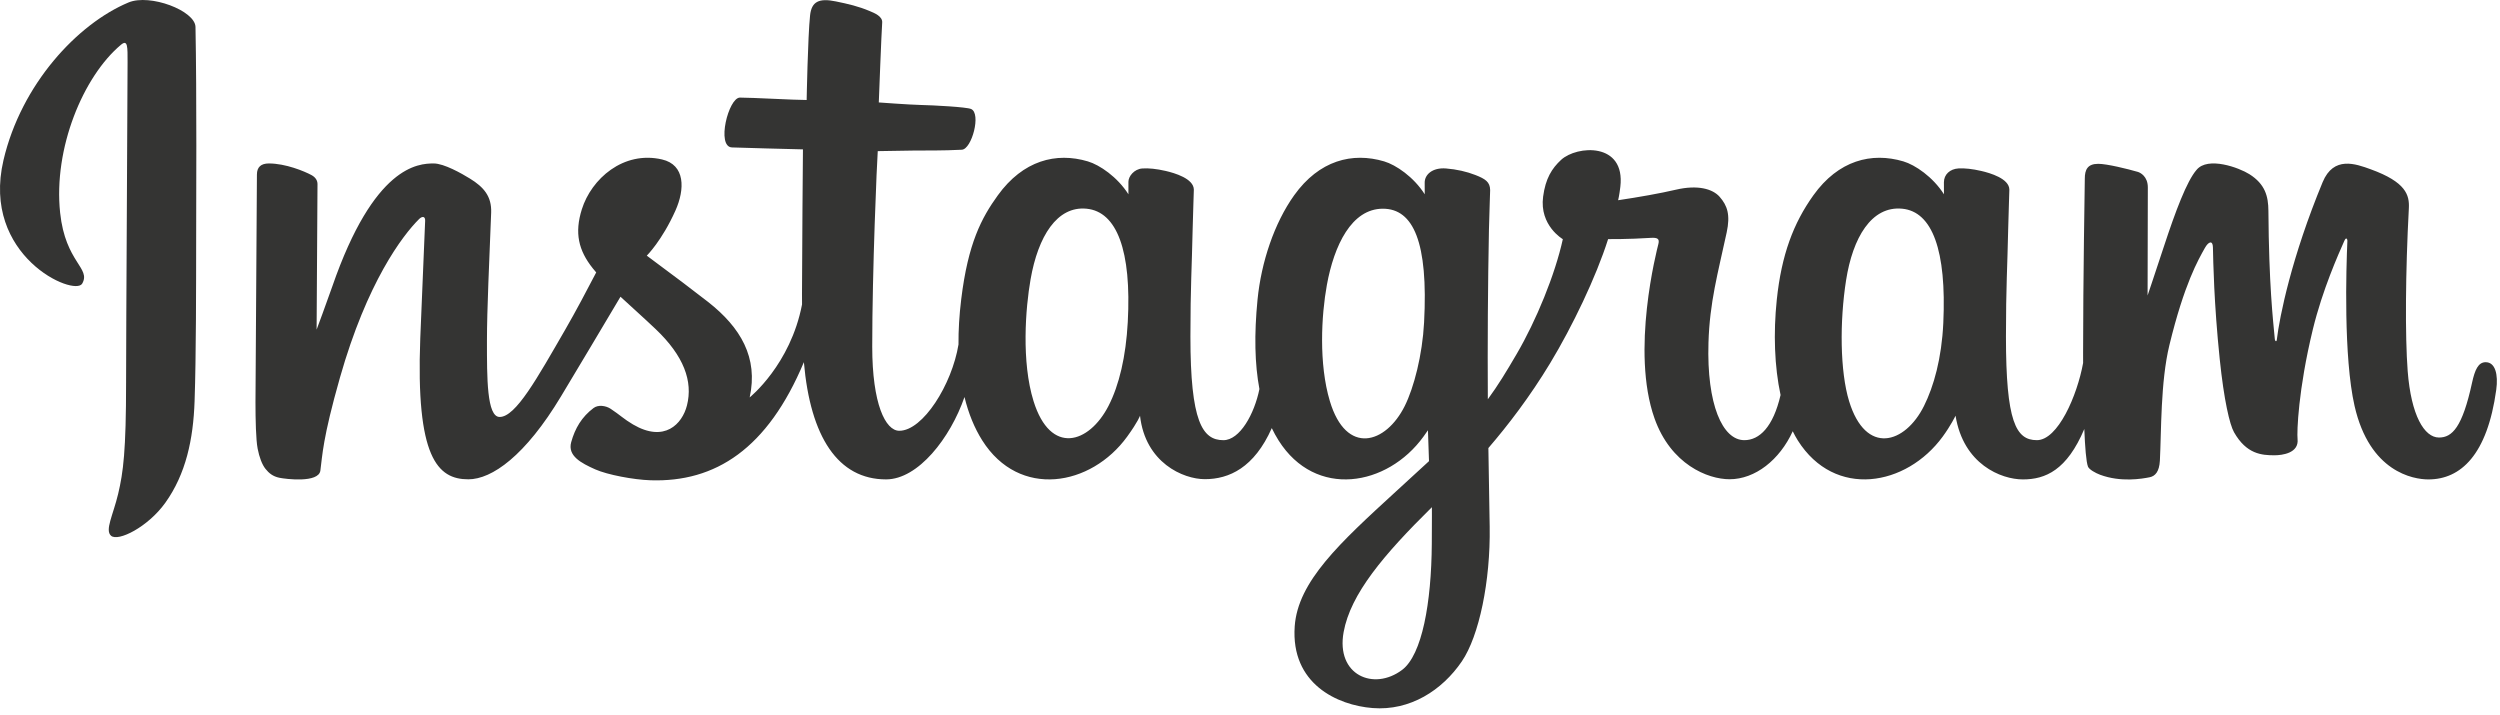
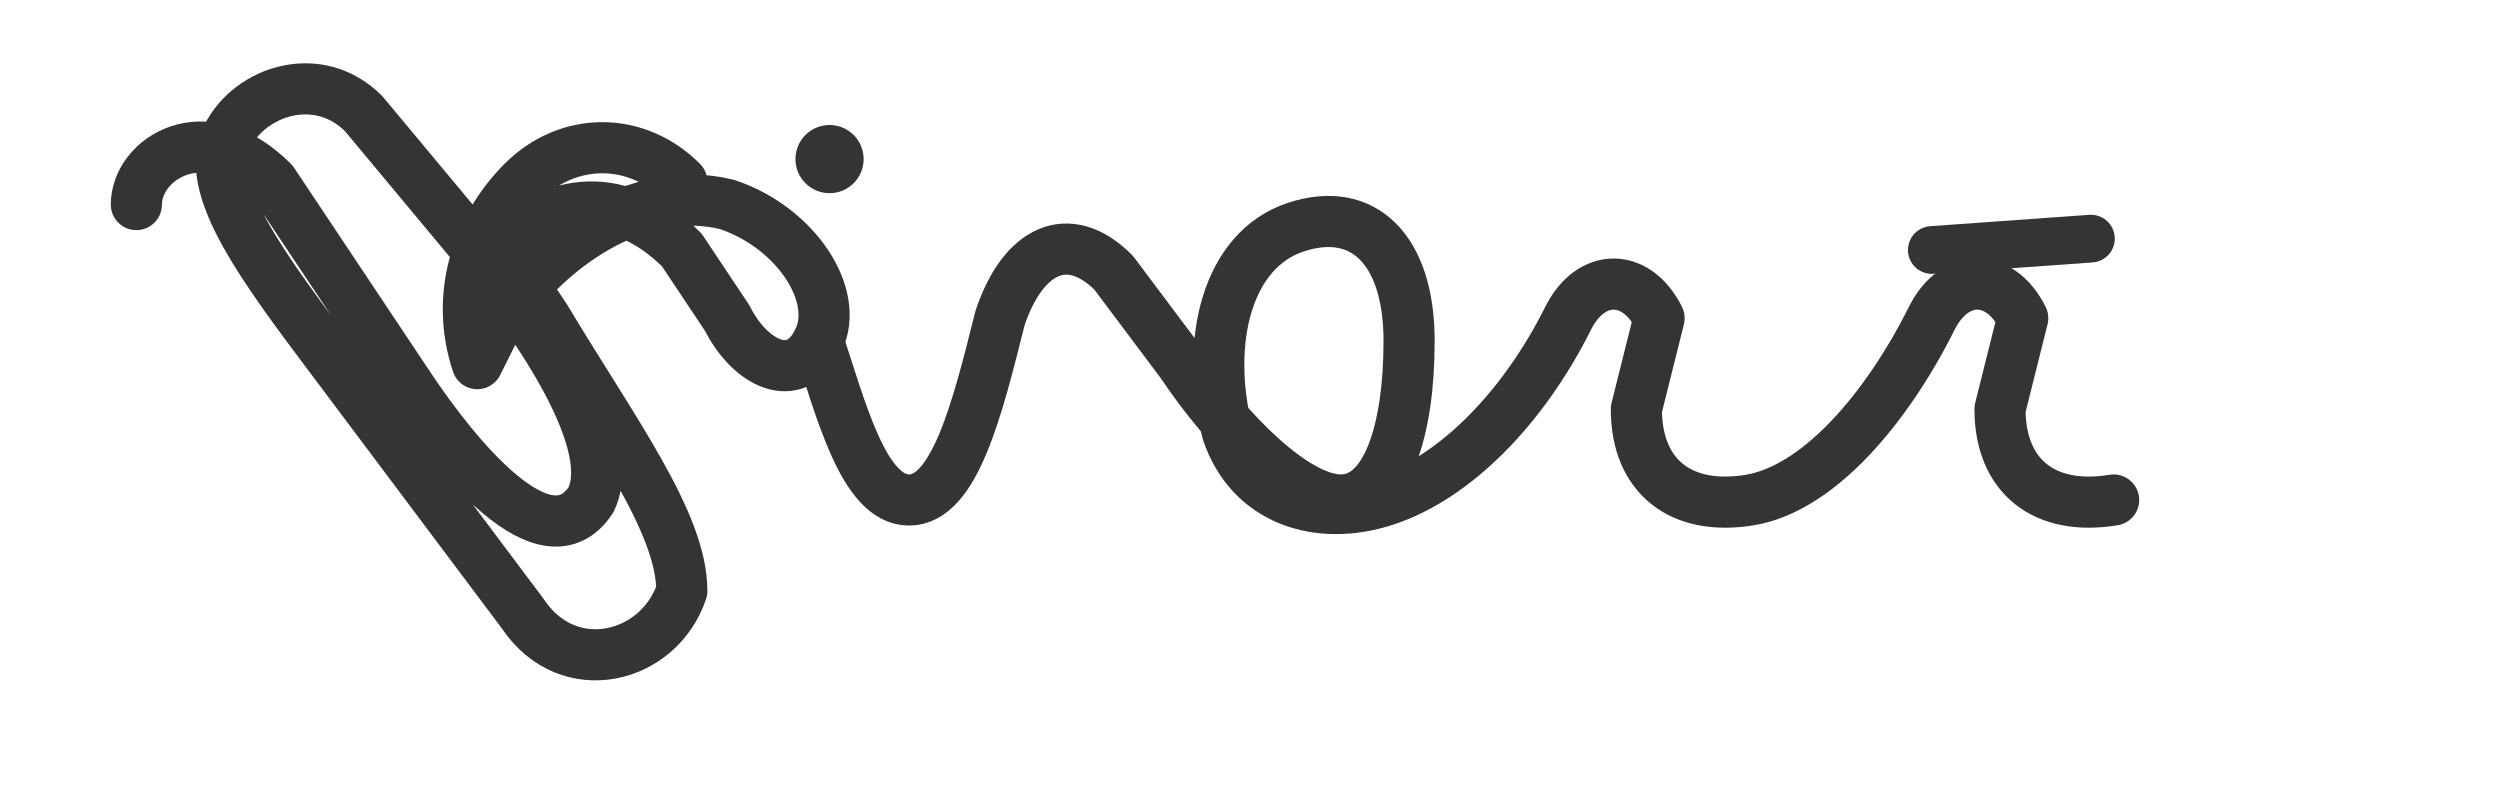
- <svg xmlns="http://www.w3.org/2000/svg" width="168" height="48" viewBox="0 0 168 48" fill="none">
-   <path d="M8.636 0.166C5.201 1.604 1.426 5.664 0.234 10.763C-1.277 17.221 5.007 19.953 5.523 19.059C6.13 18.006 4.397 17.651 4.041 14.299C3.58 9.971 5.592 5.134 8.125 3.012C8.595 2.618 8.573 3.167 8.573 4.182C8.573 5.997 8.473 22.292 8.473 25.692C8.473 30.294 8.283 31.747 7.941 33.183C7.595 34.638 7.039 35.621 7.46 36C7.931 36.423 9.941 35.416 11.105 33.792C12.5 31.844 12.989 29.505 13.076 26.965C13.182 23.903 13.178 19.044 13.182 16.272C13.186 13.731 13.225 6.288 13.137 1.813C13.116 0.715 10.072 -0.436 8.636 0.166" fill="#343433" />
-   <path d="M130.59 21.701C130.479 24.093 129.949 25.963 129.292 27.282C128.02 29.835 125.38 30.628 124.259 26.958C123.648 24.957 123.619 21.615 124.058 18.823C124.505 15.979 125.754 13.831 127.821 14.024C129.86 14.216 130.814 16.843 130.59 21.701V21.701ZM96.217 36.543C96.19 40.518 95.564 44.003 94.223 45.016C92.32 46.451 89.762 45.374 90.292 42.474C90.76 39.907 92.977 37.286 96.223 34.083C96.223 34.083 96.23 34.813 96.217 36.543ZM95.698 21.677C95.582 23.857 95.017 26.045 94.4 27.282C93.128 29.835 90.469 30.634 89.367 26.958C88.613 24.446 88.794 21.196 89.166 19.148C89.65 16.49 90.823 14.025 92.929 14.025C94.977 14.025 95.987 16.271 95.698 21.677ZM75.786 21.645C75.661 23.952 75.211 25.881 74.489 27.282C73.182 29.818 70.596 30.622 69.455 26.958C68.633 24.316 68.913 20.713 69.255 18.767C69.762 15.878 71.033 13.831 73.017 14.025C75.055 14.224 76.046 16.843 75.786 21.645V21.645ZM167.036 24.34C166.538 24.34 166.311 24.853 166.122 25.717C165.47 28.724 164.784 29.402 163.9 29.402C162.912 29.402 162.025 27.914 161.796 24.935C161.617 22.592 161.646 18.279 161.875 13.989C161.922 13.107 161.679 12.235 159.315 11.377C158.297 11.007 156.819 10.463 156.082 12.24C154.002 17.262 153.188 21.248 152.996 22.867C152.986 22.951 152.884 22.969 152.866 22.773C152.744 21.476 152.471 19.118 152.437 14.166C152.43 13.2 152.226 12.378 151.159 11.705C150.467 11.267 148.366 10.495 147.61 11.414C146.954 12.166 146.195 14.189 145.406 16.588C144.765 18.538 144.318 19.856 144.318 19.856C144.318 19.856 144.327 14.596 144.334 12.601C144.338 11.848 143.821 11.598 143.666 11.552C142.965 11.349 141.585 11.009 140.999 11.009C140.275 11.009 140.099 11.413 140.099 12.002C140.099 12.079 139.984 18.927 139.984 23.715C139.984 23.923 139.984 24.15 139.985 24.392C139.586 26.592 138.289 29.579 136.878 29.579C135.466 29.579 134.8 28.331 134.8 22.622C134.8 19.292 134.9 17.844 134.949 15.435C134.977 14.048 135.033 12.983 135.029 12.741C135.019 12 133.737 11.626 133.14 11.488C132.541 11.349 132.02 11.295 131.614 11.318C131.038 11.351 130.631 11.728 130.631 12.248C130.631 12.526 130.634 13.056 130.634 13.056C129.893 11.89 128.7 11.08 127.907 10.845C125.77 10.21 123.54 10.772 121.858 13.126C120.521 14.996 119.716 17.114 119.398 20.157C119.167 22.381 119.242 24.637 119.654 26.545C119.156 28.698 118.232 29.579 117.22 29.579C115.75 29.579 114.685 27.181 114.809 23.033C114.89 20.305 115.436 18.39 116.033 15.62C116.288 14.439 116.081 13.821 115.562 13.228C115.087 12.685 114.073 12.407 112.617 12.748C111.579 12.992 110.095 13.254 108.738 13.455C108.738 13.455 108.82 13.128 108.887 12.552C109.24 9.531 105.957 9.775 104.909 10.74C104.284 11.317 103.858 11.996 103.697 13.218C103.44 15.157 105.022 16.072 105.022 16.072C104.503 18.447 103.231 21.549 101.918 23.792C101.215 24.994 100.677 25.884 99.982 26.831C99.96 23.032 99.984 19.234 100.057 15.436C100.085 14.049 100.141 13.011 100.138 12.77C100.13 12.228 99.813 12.023 99.155 11.764C98.572 11.534 97.884 11.376 97.169 11.32C96.268 11.25 95.725 11.728 95.739 12.293C95.742 12.4 95.742 13.056 95.742 13.056C95.001 11.89 93.808 11.08 93.015 10.845C90.878 10.21 88.648 10.772 86.966 13.126C85.63 14.996 84.754 17.62 84.506 20.134C84.275 22.476 84.318 24.467 84.633 26.144C84.293 27.823 83.316 29.58 82.212 29.58C80.799 29.58 79.996 28.331 79.996 22.622C79.996 19.292 80.096 17.844 80.145 15.435C80.174 14.049 80.229 12.983 80.226 12.741C80.215 12 78.933 11.627 78.337 11.488C77.713 11.343 77.174 11.291 76.76 11.321C76.214 11.362 75.83 11.851 75.83 12.215V13.056C75.089 11.89 73.896 11.08 73.103 10.845C70.966 10.21 68.749 10.781 67.054 13.126C65.95 14.654 65.055 16.349 64.595 20.1C64.462 21.184 64.403 22.2 64.411 23.148C63.97 25.843 62.024 28.948 60.432 28.948C59.501 28.948 58.614 27.141 58.614 23.291C58.614 18.162 58.931 10.86 58.985 10.156C58.985 10.156 60.996 10.122 61.385 10.117C62.389 10.106 63.297 10.13 64.634 10.062C65.304 10.028 65.949 7.622 65.258 7.325C64.944 7.19 62.728 7.072 61.85 7.053C61.111 7.037 59.055 6.884 59.055 6.884C59.055 6.884 59.24 2.037 59.283 1.525C59.319 1.098 58.767 0.879 58.45 0.746C57.681 0.42 56.992 0.264 56.175 0.096C55.047 -0.137 54.535 0.091 54.436 1.042C54.285 2.487 54.207 6.72 54.207 6.72C53.379 6.72 50.551 6.558 49.723 6.558C48.954 6.558 48.124 9.867 49.188 9.907C50.411 9.955 52.544 9.996 53.958 10.038C53.958 10.038 53.894 17.461 53.894 19.753C53.894 19.997 53.896 20.232 53.897 20.459C53.119 24.515 50.378 26.706 50.378 26.706C50.967 24.023 49.764 22.008 47.599 20.302C46.801 19.674 45.226 18.484 43.464 17.18C43.464 17.18 44.484 16.174 45.39 14.15C46.031 12.716 46.059 11.076 44.484 10.714C41.883 10.115 39.738 12.026 39.099 14.066C38.603 15.646 38.867 16.818 39.838 18.035C39.909 18.125 39.986 18.216 40.065 18.307C39.478 19.439 38.672 20.962 37.988 22.144C36.092 25.425 34.66 28.02 33.577 28.02C32.712 28.02 32.723 25.385 32.723 22.918C32.723 20.792 32.88 17.595 33.006 14.285C33.047 13.19 32.5 12.566 31.582 12.002C31.025 11.658 29.835 10.984 29.146 10.984C28.114 10.984 25.138 11.124 22.327 19.258C21.972 20.283 21.276 22.151 21.276 22.151L21.336 12.37C21.336 12.14 21.214 11.919 20.934 11.767C20.46 11.51 19.195 10.984 18.069 10.984C17.534 10.984 17.265 11.233 17.265 11.73L17.168 27.033C17.168 28.196 17.198 29.552 17.313 30.145C17.427 30.739 17.613 31.222 17.843 31.51C18.072 31.797 18.338 32.016 18.775 32.106C19.183 32.19 21.413 32.476 21.529 31.624C21.668 30.602 21.673 29.498 22.844 25.377C24.668 18.961 27.045 15.831 28.163 14.72C28.358 14.525 28.581 14.514 28.57 14.832C28.523 16.238 28.355 19.753 28.242 22.738C27.939 30.729 29.393 32.21 31.47 32.21C33.059 32.21 35.3 30.631 37.701 26.634C39.039 24.407 40.371 22.175 41.697 19.94C42.424 20.614 43.241 21.339 44.057 22.113C45.954 23.914 46.577 25.625 46.163 27.247C45.848 28.488 44.657 29.767 42.539 28.524C41.922 28.162 41.658 27.881 41.037 27.472C40.704 27.253 40.195 27.187 39.889 27.418C39.096 28.015 38.643 28.776 38.383 29.718C38.132 30.634 39.049 31.118 40.001 31.542C40.82 31.907 42.58 32.237 43.703 32.274C48.077 32.421 51.581 30.162 54.021 24.337C54.457 29.368 56.316 32.215 59.544 32.215C61.703 32.215 63.867 29.425 64.814 26.68C65.085 27.799 65.488 28.772 66.007 29.595C68.495 33.536 73.321 32.688 75.746 29.341C76.495 28.306 76.609 27.935 76.609 27.935C76.963 31.095 79.508 32.2 80.966 32.2C82.598 32.2 84.283 31.428 85.464 28.769C85.602 29.058 85.754 29.334 85.919 29.595C88.406 33.536 93.233 32.688 95.657 29.341C95.772 29.184 95.871 29.042 95.958 28.913L96.029 30.989L93.797 33.037C90.055 36.466 87.213 39.066 87.004 42.095C86.738 45.957 89.868 47.393 92.24 47.581C94.754 47.78 96.911 46.39 98.235 44.445C99.4 42.732 100.163 39.047 100.107 35.407C100.085 33.949 100.047 32.096 100.019 30.109C101.332 28.584 102.812 26.656 104.174 24.4C105.659 21.942 107.25 18.639 108.065 16.069C108.065 16.069 109.448 16.082 110.923 15.985C111.395 15.954 111.531 16.051 111.443 16.396C111.338 16.814 109.579 23.598 111.184 28.117C112.283 31.21 114.759 32.205 116.228 32.205C117.947 32.205 119.591 30.907 120.472 28.98C120.579 29.195 120.689 29.403 120.811 29.595C123.299 33.537 128.108 32.683 130.549 29.341C131.1 28.587 131.413 27.935 131.413 27.935C131.937 31.206 134.481 32.217 135.938 32.217C137.456 32.217 138.896 31.594 140.065 28.829C140.114 30.047 140.191 31.042 140.312 31.356C140.386 31.548 140.817 31.789 141.131 31.905C142.52 32.42 143.935 32.177 144.459 32.071C144.822 31.997 145.105 31.706 145.144 30.954C145.246 28.98 145.184 25.663 145.782 23.198C146.786 19.061 147.724 17.456 148.168 16.662C148.417 16.216 148.697 16.143 148.708 16.614C148.729 17.568 148.776 20.366 149.165 24.128C149.451 26.893 149.833 28.528 150.126 29.046C150.964 30.525 151.998 30.595 152.84 30.595C153.376 30.595 154.497 30.447 154.396 29.506C154.347 29.047 154.433 26.21 155.423 22.134C156.07 19.473 157.148 17.068 157.537 16.189C157.681 15.865 157.748 16.12 157.745 16.17C157.663 18.003 157.479 23.998 158.226 27.277C159.239 31.719 162.167 32.217 163.187 32.217C165.366 32.217 167.147 30.559 167.747 26.199C167.892 25.15 167.678 24.34 167.036 24.34Z" fill="#343433" />
+ <svg xmlns="http://www.w3.org/2000/svg" width="220" height="70" viewBox="0 0 220 70" fill="none">
+   <path d="M 12 18 C 12 14, 18 10, 24 16 L 36 34 C 40 40, 48 50, 52 44 C 54 40, 50 32, 42 22 L 32 10 C 28 6, 22 8, 20 12 C 18 16, 22 22, 28 30 L 46 54 C 50 60, 58 58, 60 52 C 60 46, 54 38, 48 28 L 44 22 C 48 18, 54 16, 60 22 L 64 28 C 66 32, 70 34, 72 30 C 74 26, 70 20, 64 18 C 56 16, 48 22, 44 28 L 42 32 C 40 26, 42 20, 46 16 C 50 12, 56 12, 60 16" stroke="#343433" stroke-width="4.5" stroke-linecap="round" stroke-linejoin="round" />
+   <circle cx="73" cy="14" r="3" fill="#343433" />
+   <path d="M 72 30 C 74 36, 76 44, 80 44 C 84 44, 86 36, 88 28 C 90 22, 94 20, 98 24 L 104 32 C 108 38, 114 44, 118 44 C 122 44, 124 38, 124 30 C 124 22, 120 18, 114 20 C 108 22, 106 30, 108 38 C 110 44, 116 46, 122 44 C 128 42, 134 36, 138 28 C 140 24, 144 24, 146 28 L 144 36 C 144 42, 148 45, 154 44 C 160 43, 166 36, 170 28 C 172 24, 176 24, 178 28 L 176 36 C 176 42, 180 45, 186 44" stroke="#343433" stroke-width="4.5" stroke-linecap="round" stroke-linejoin="round" />
+   <path d="M 170 22 L 184 21" stroke="#343433" stroke-width="4.2" stroke-linecap="round" />
</svg>
